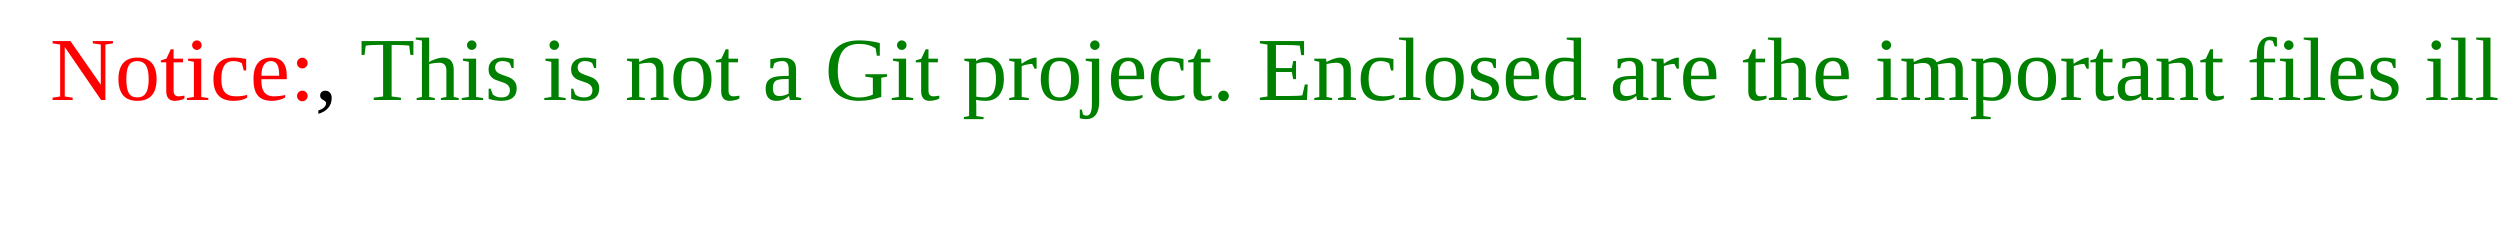
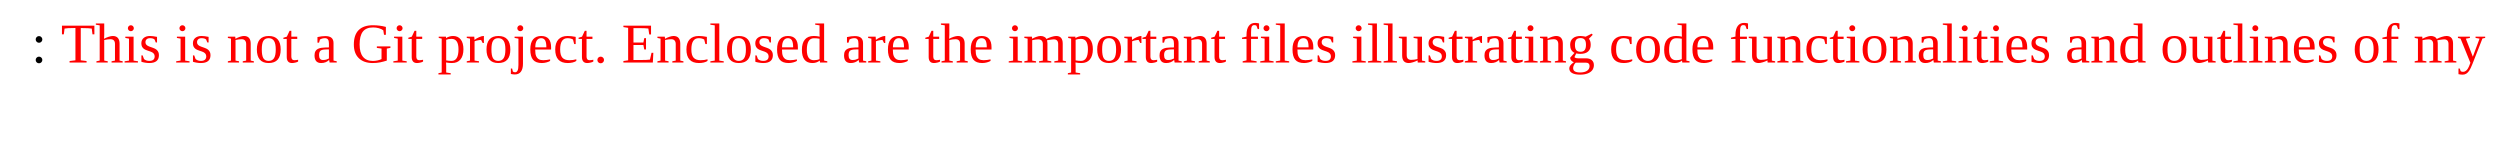
- <svg xmlns="http://www.w3.org/2000/svg" version="1.0" width="500px" height="50px">
+ <svg xmlns="http://www.w3.org/2000/svg" version="1.0" width="800px" height="50px">
  <text font-size="18" x="10" y="20">
-     <tspan fill="red">Notice:</tspan>,
-     <tspan fill="green">This is not a Git project. Enclosed are the important files illustrating code functionalities and outlines of my design algorithm.
+     <tspan fill="red">
+       <b>Notice</b>
+     </tspan>:
+     <tspan fill="red">This is not a Git project. Enclosed are the important files illustrating code functionalities and outlines of my design algorithm.
If it is worth your time to “Fork” me, then you are welcome to email me for a password to open the 7zip project files.
</tspan>!
  </text>
</svg>
